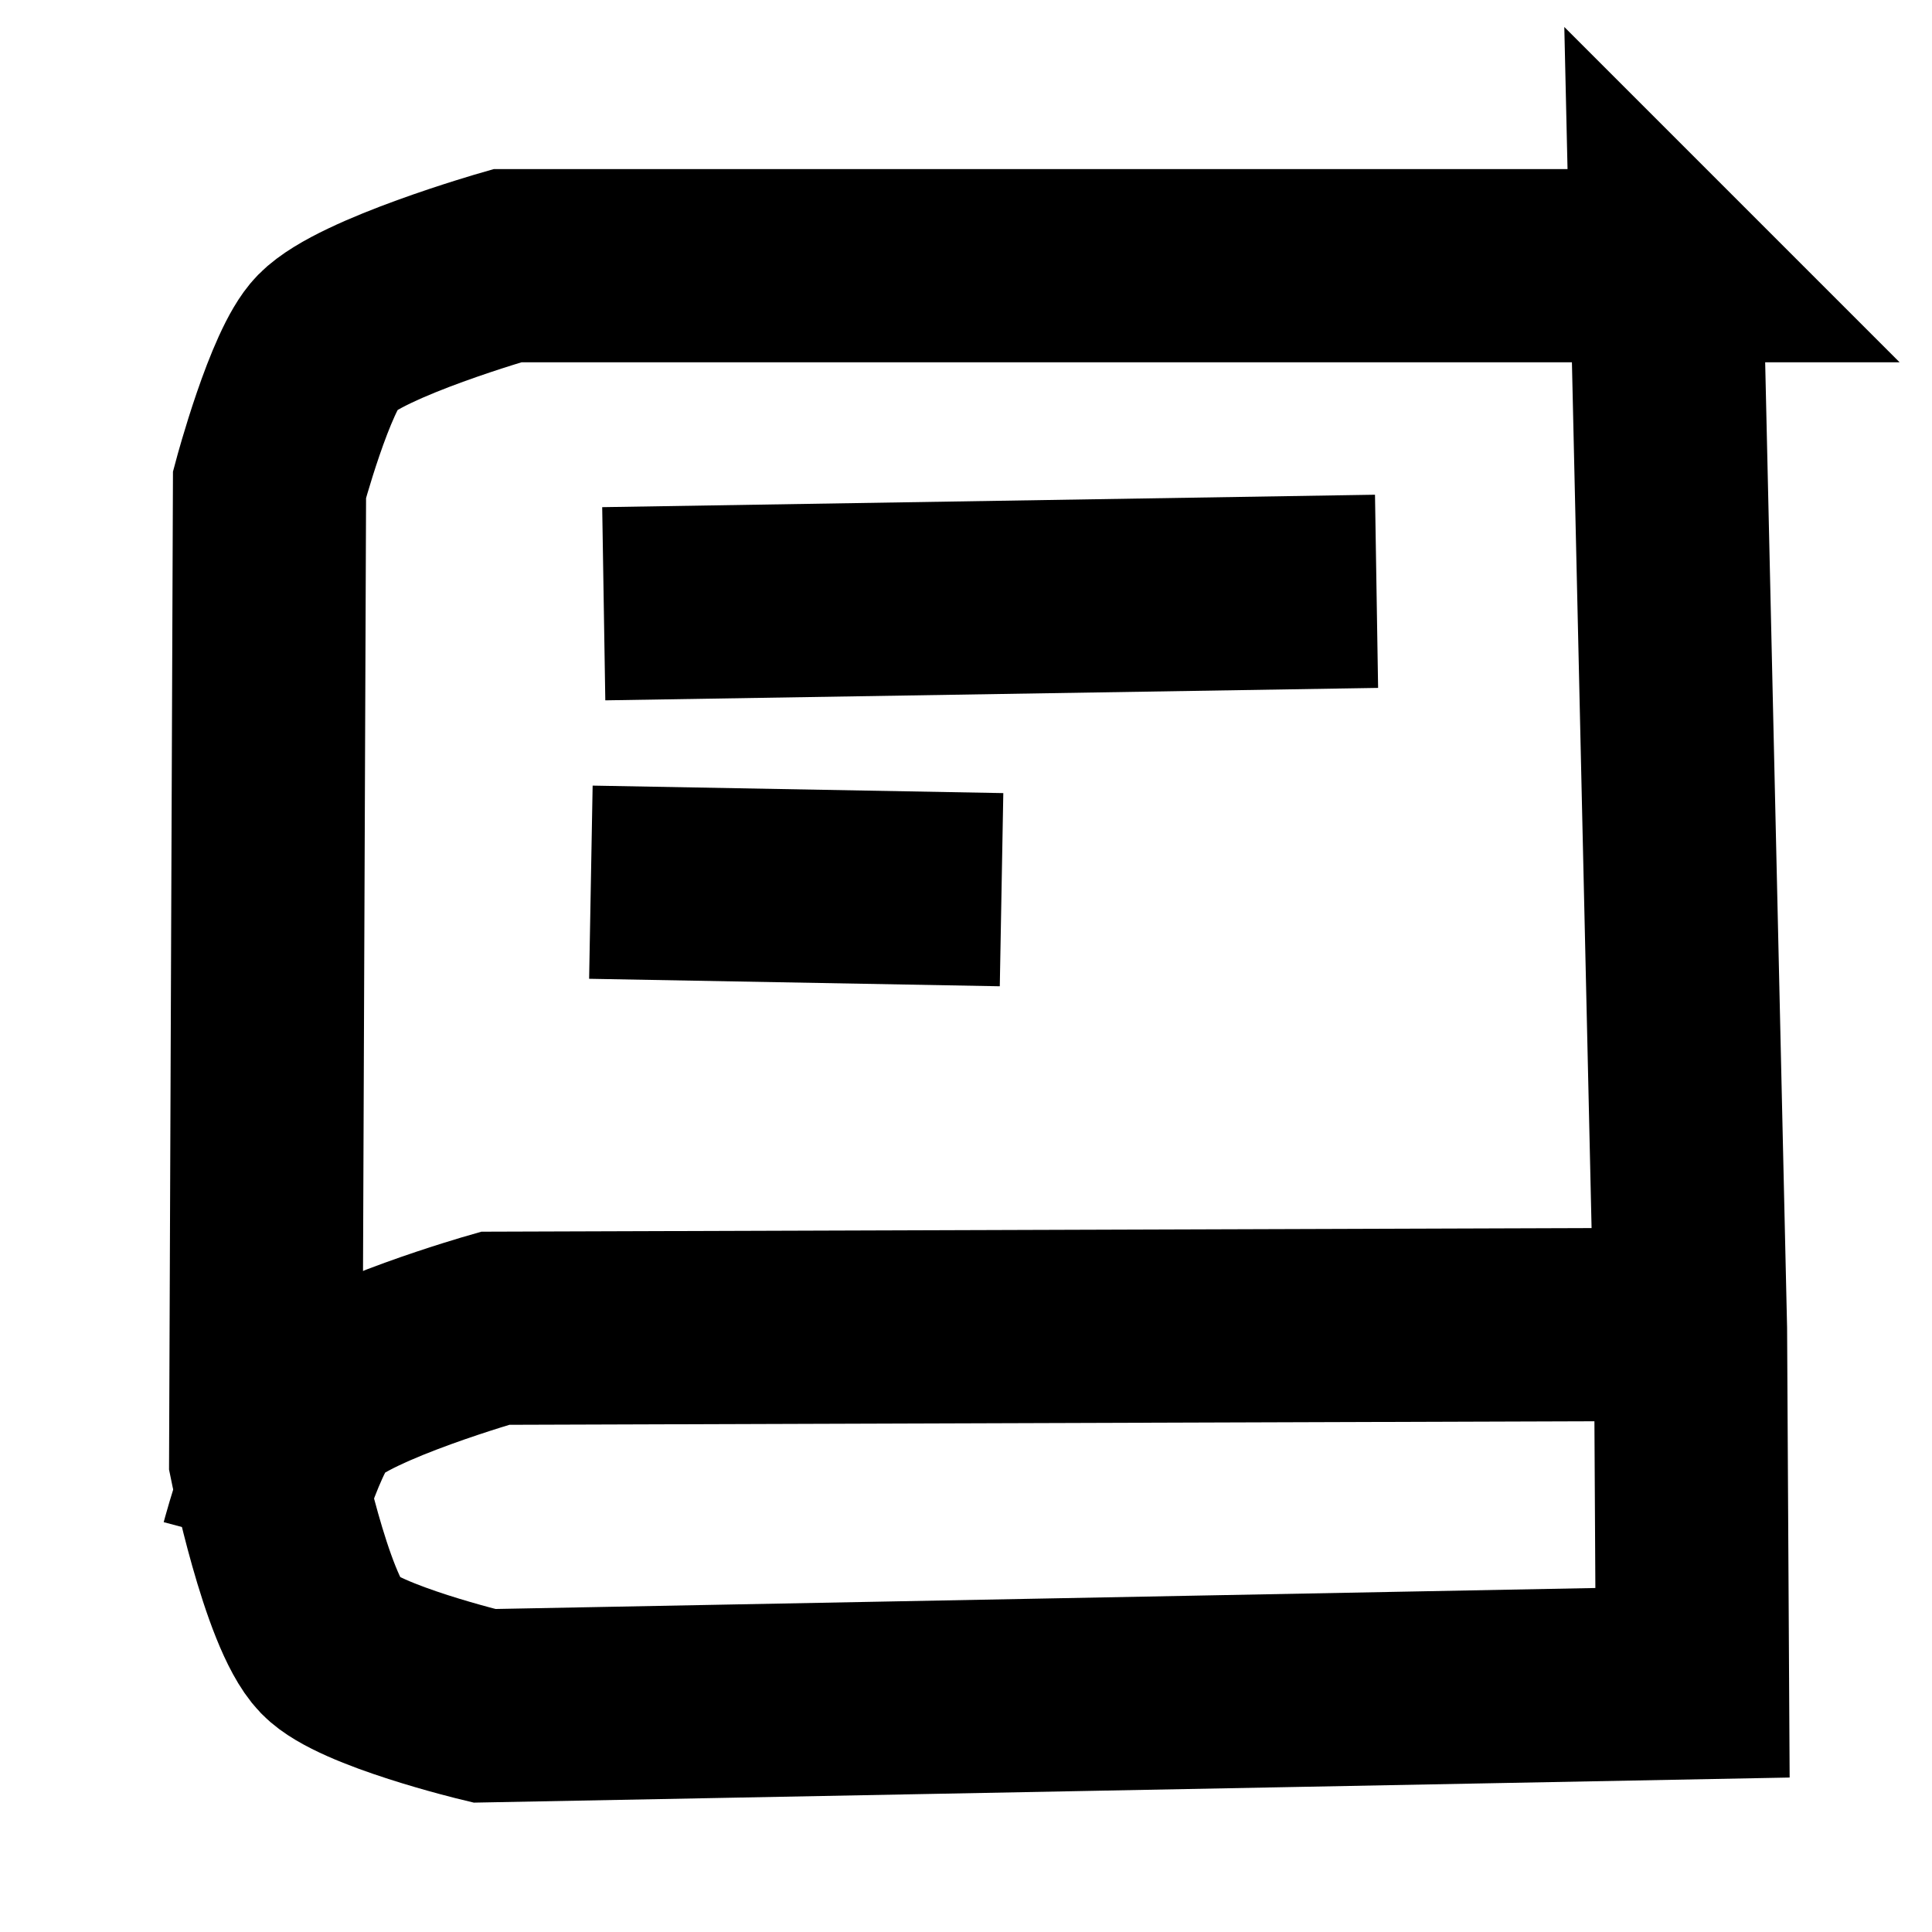
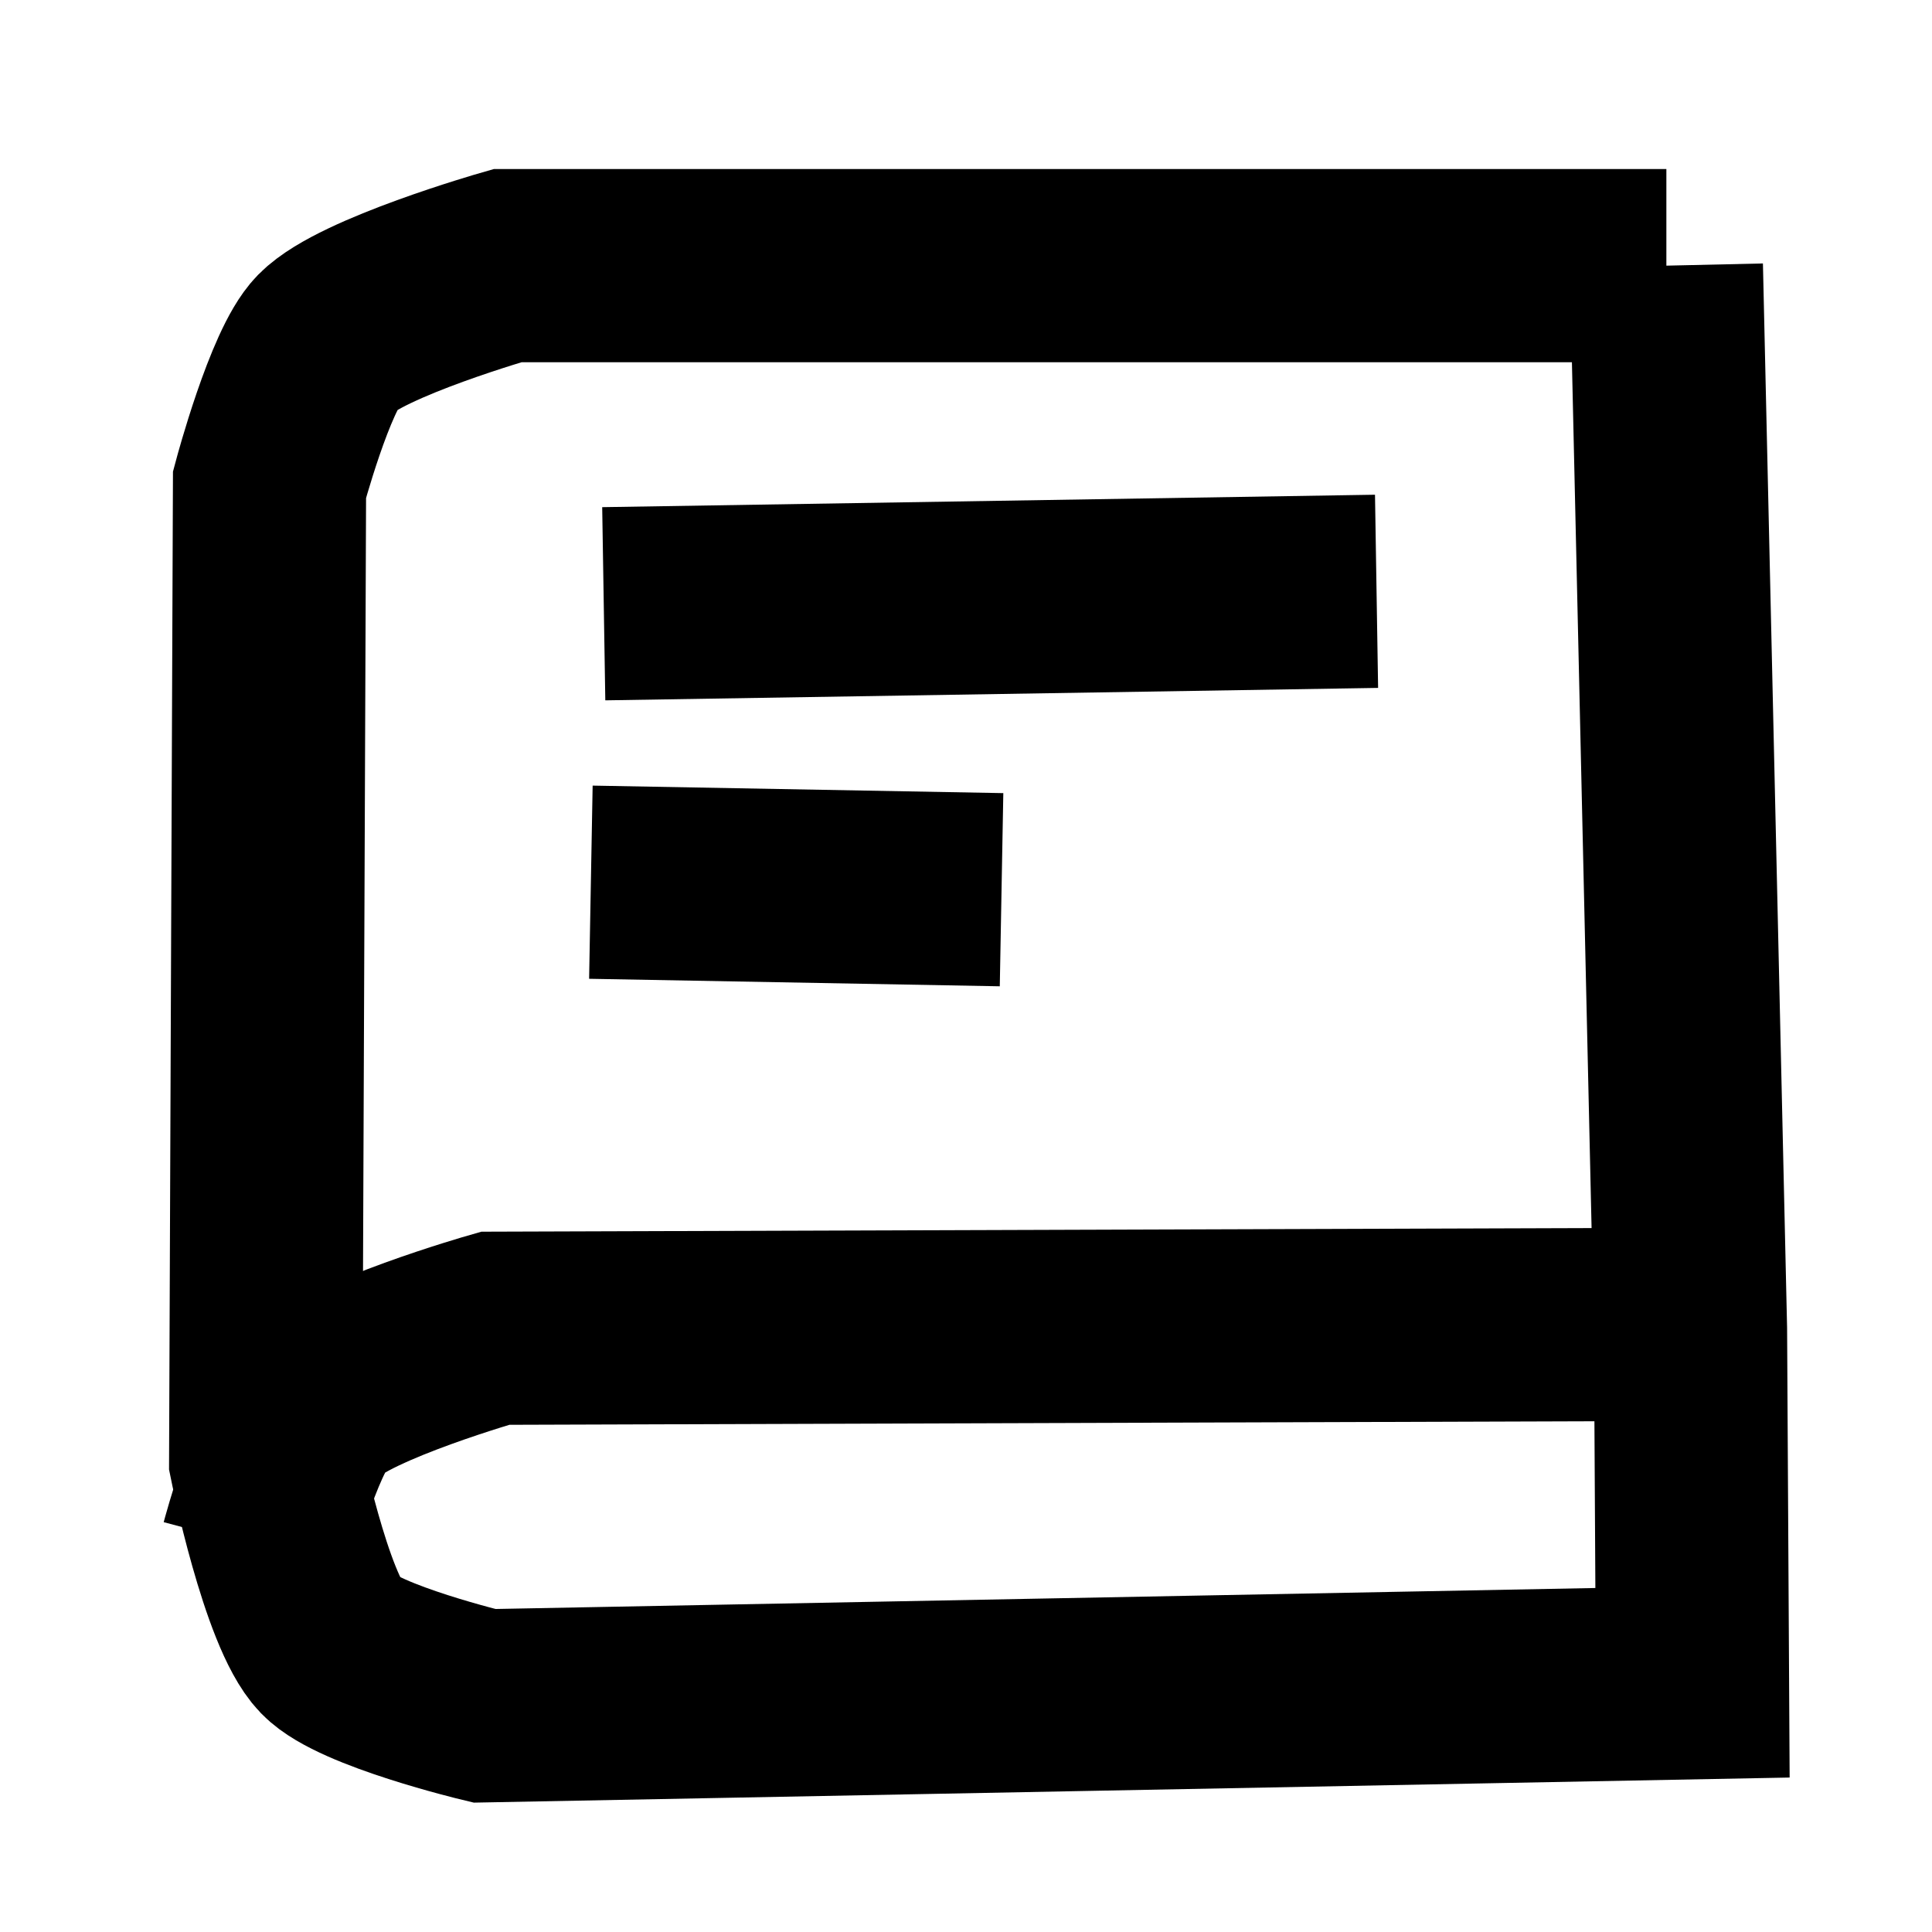
<svg xmlns="http://www.w3.org/2000/svg" id="Layer_3" viewBox="0 0 80 80">
  <defs>
    <style>.cls-1{fill:none;stroke:#000;stroke-miterlimit:10;stroke-width:8px;}</style>
  </defs>
-   <path class="cls-1" d="M69,11l1,44.039.083,14.641-50.026.954s-5.19-1.246-6.378-2.477c-1.415-1.466-2.678-7.7-2.678-7.7l.159-40.392s1.272-4.752,2.383-5.884c1.422-1.448,7.468-3.18,7.468-3.18h47.99Z" />
-   <path class="cls-1" d="M10.642,64.064s1.273-4.752,2.385-5.884c1.423-1.448,7.474-3.18,7.474-3.18l48.498-.159" />
+   <path class="cls-1" d="M69,11l1,44.039.083,14.641-50.026.954s-5.19-1.245-6.378-2.477c-1.415-1.466-2.678-7.701-2.678-7.701l.159-40.392s1.272-4.752,2.383-5.884c1.422-1.448,7.468-3.18,7.468-3.18h47.99Z" />
+   <path class="cls-1" d="M10.642,64.064s1.273-4.752,2.385-5.884c1.424-1.448,7.474-3.18,7.474-3.18l48.499-.159" />
  <line class="cls-1" x1="25" y1="25" x2="57" y2="24.485" />
-   <line class="cls-1" x1="24.467" y1="36.53" x2="41.472" y2="36.84" />
+   <line class="cls-1" x1="24.467" y1="36.53" x2="41.472" y2="36.841" />
</svg>
